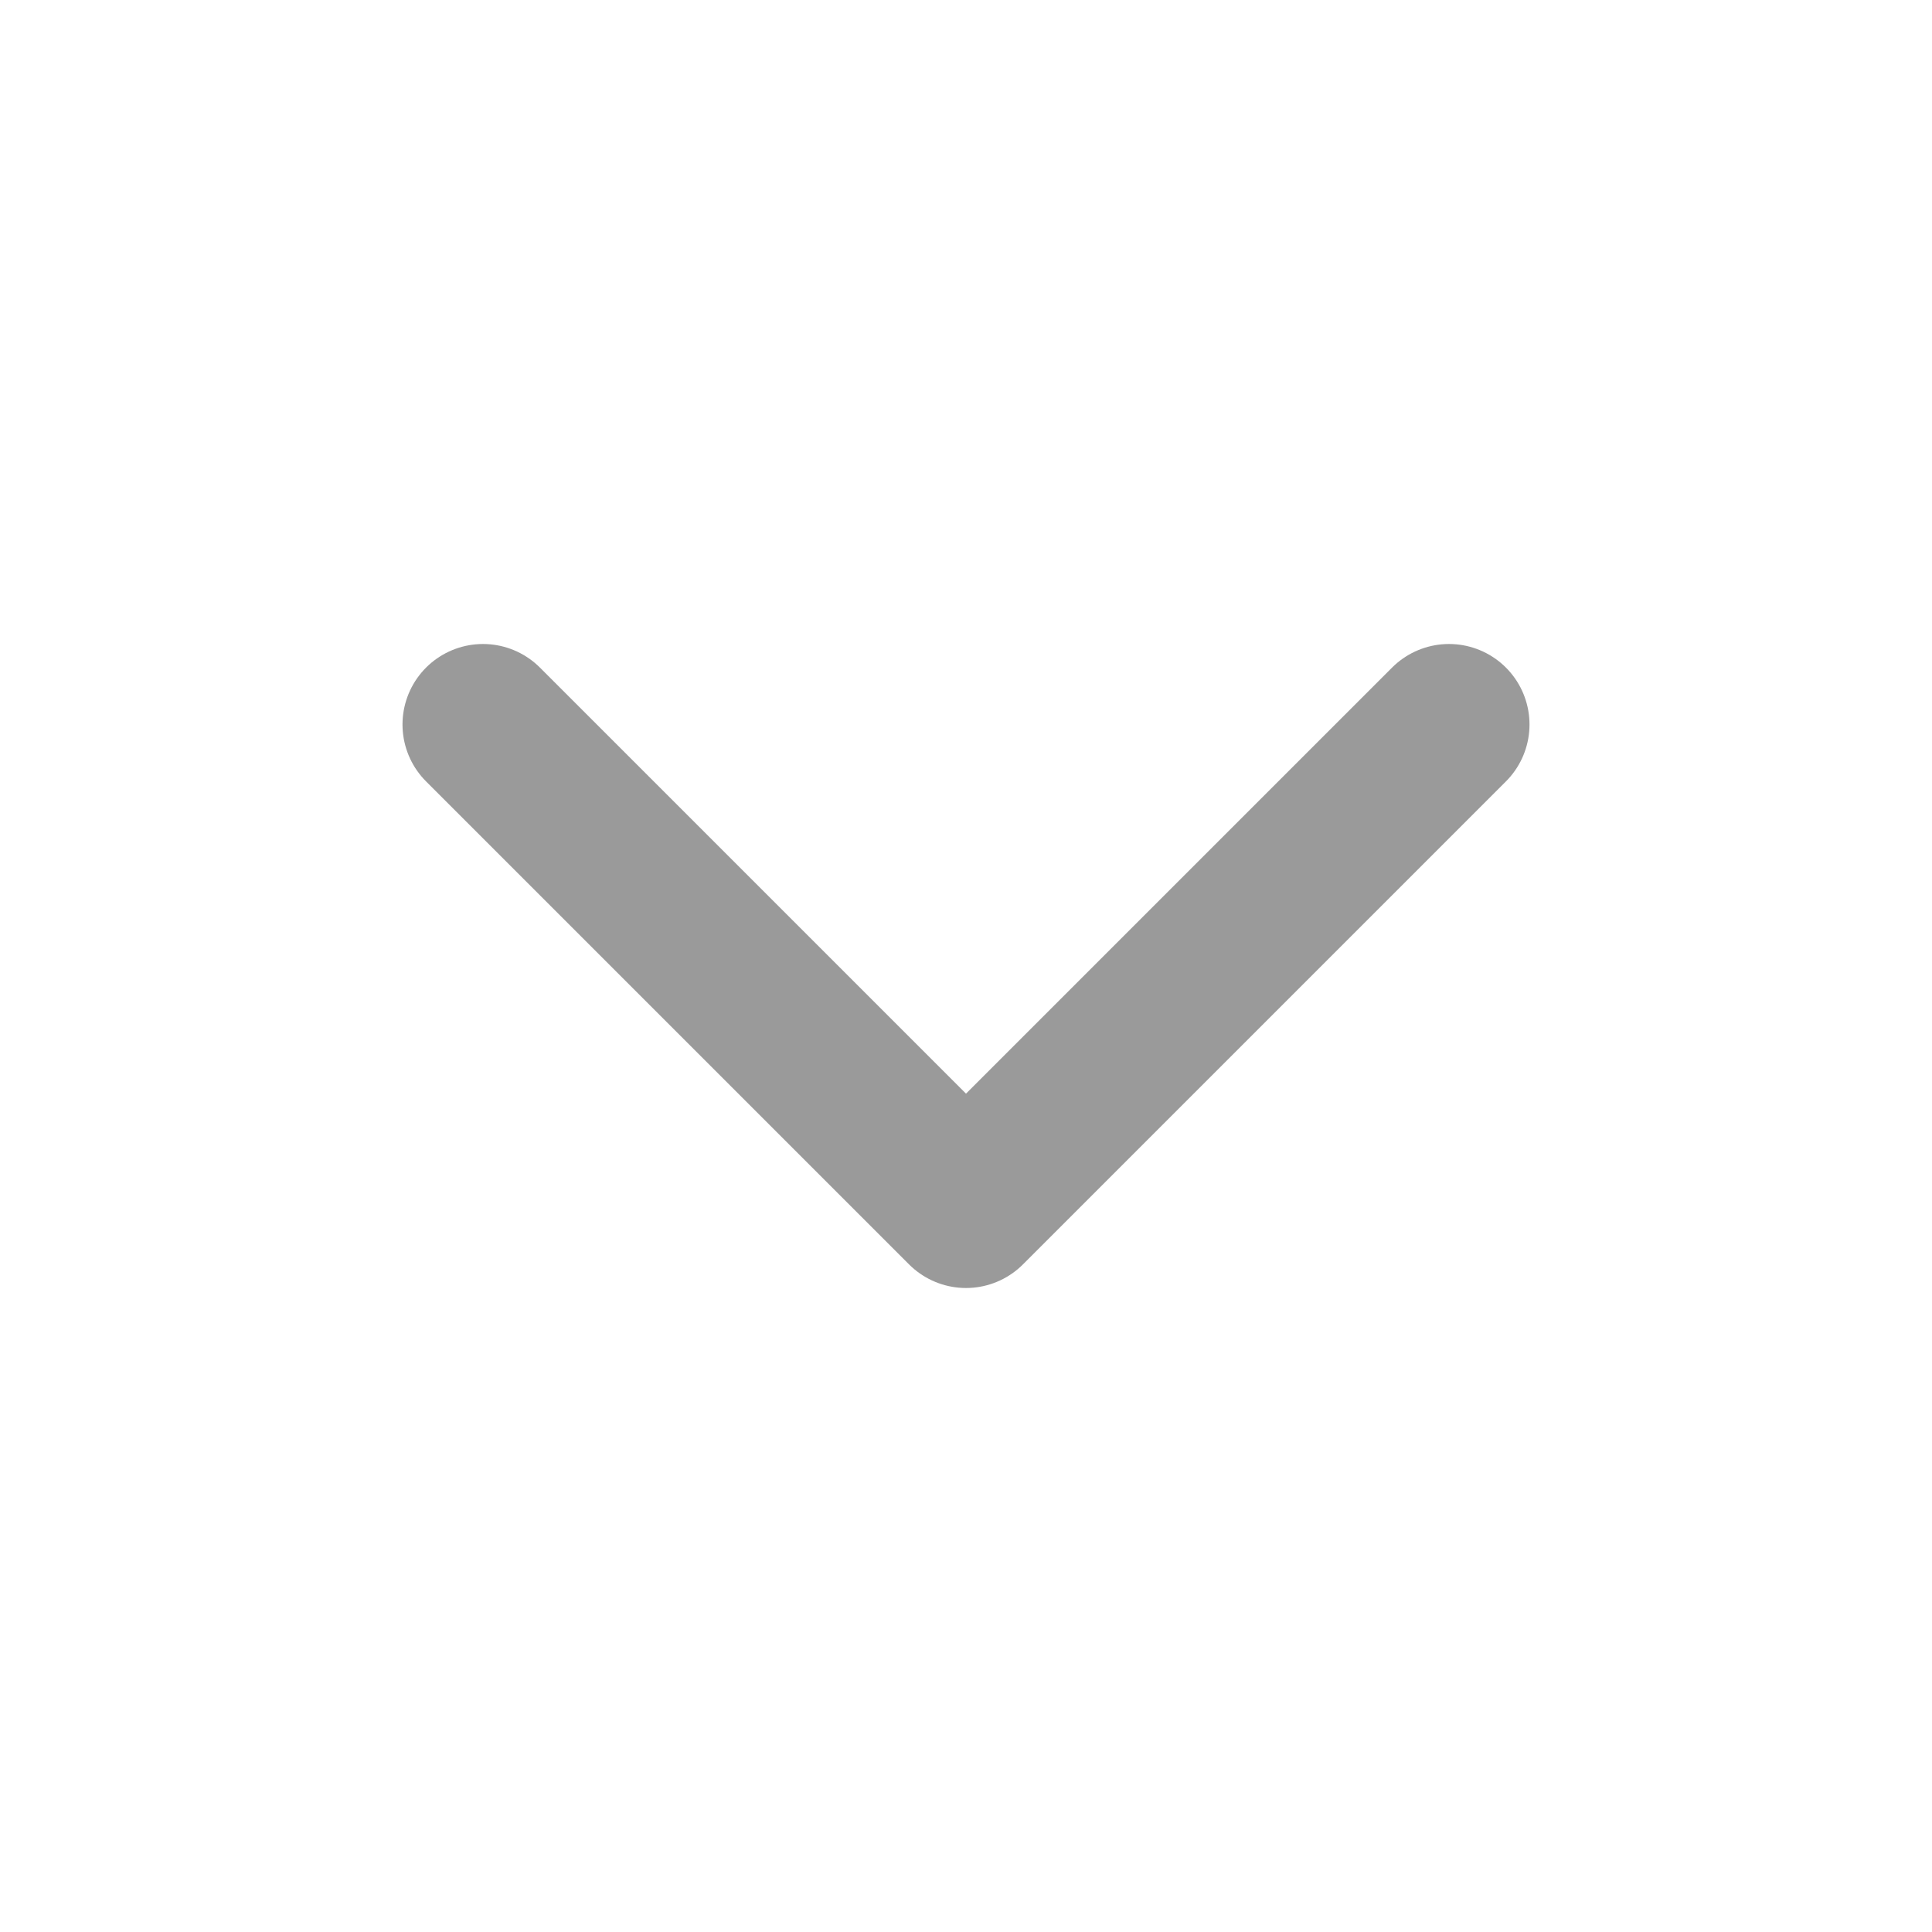
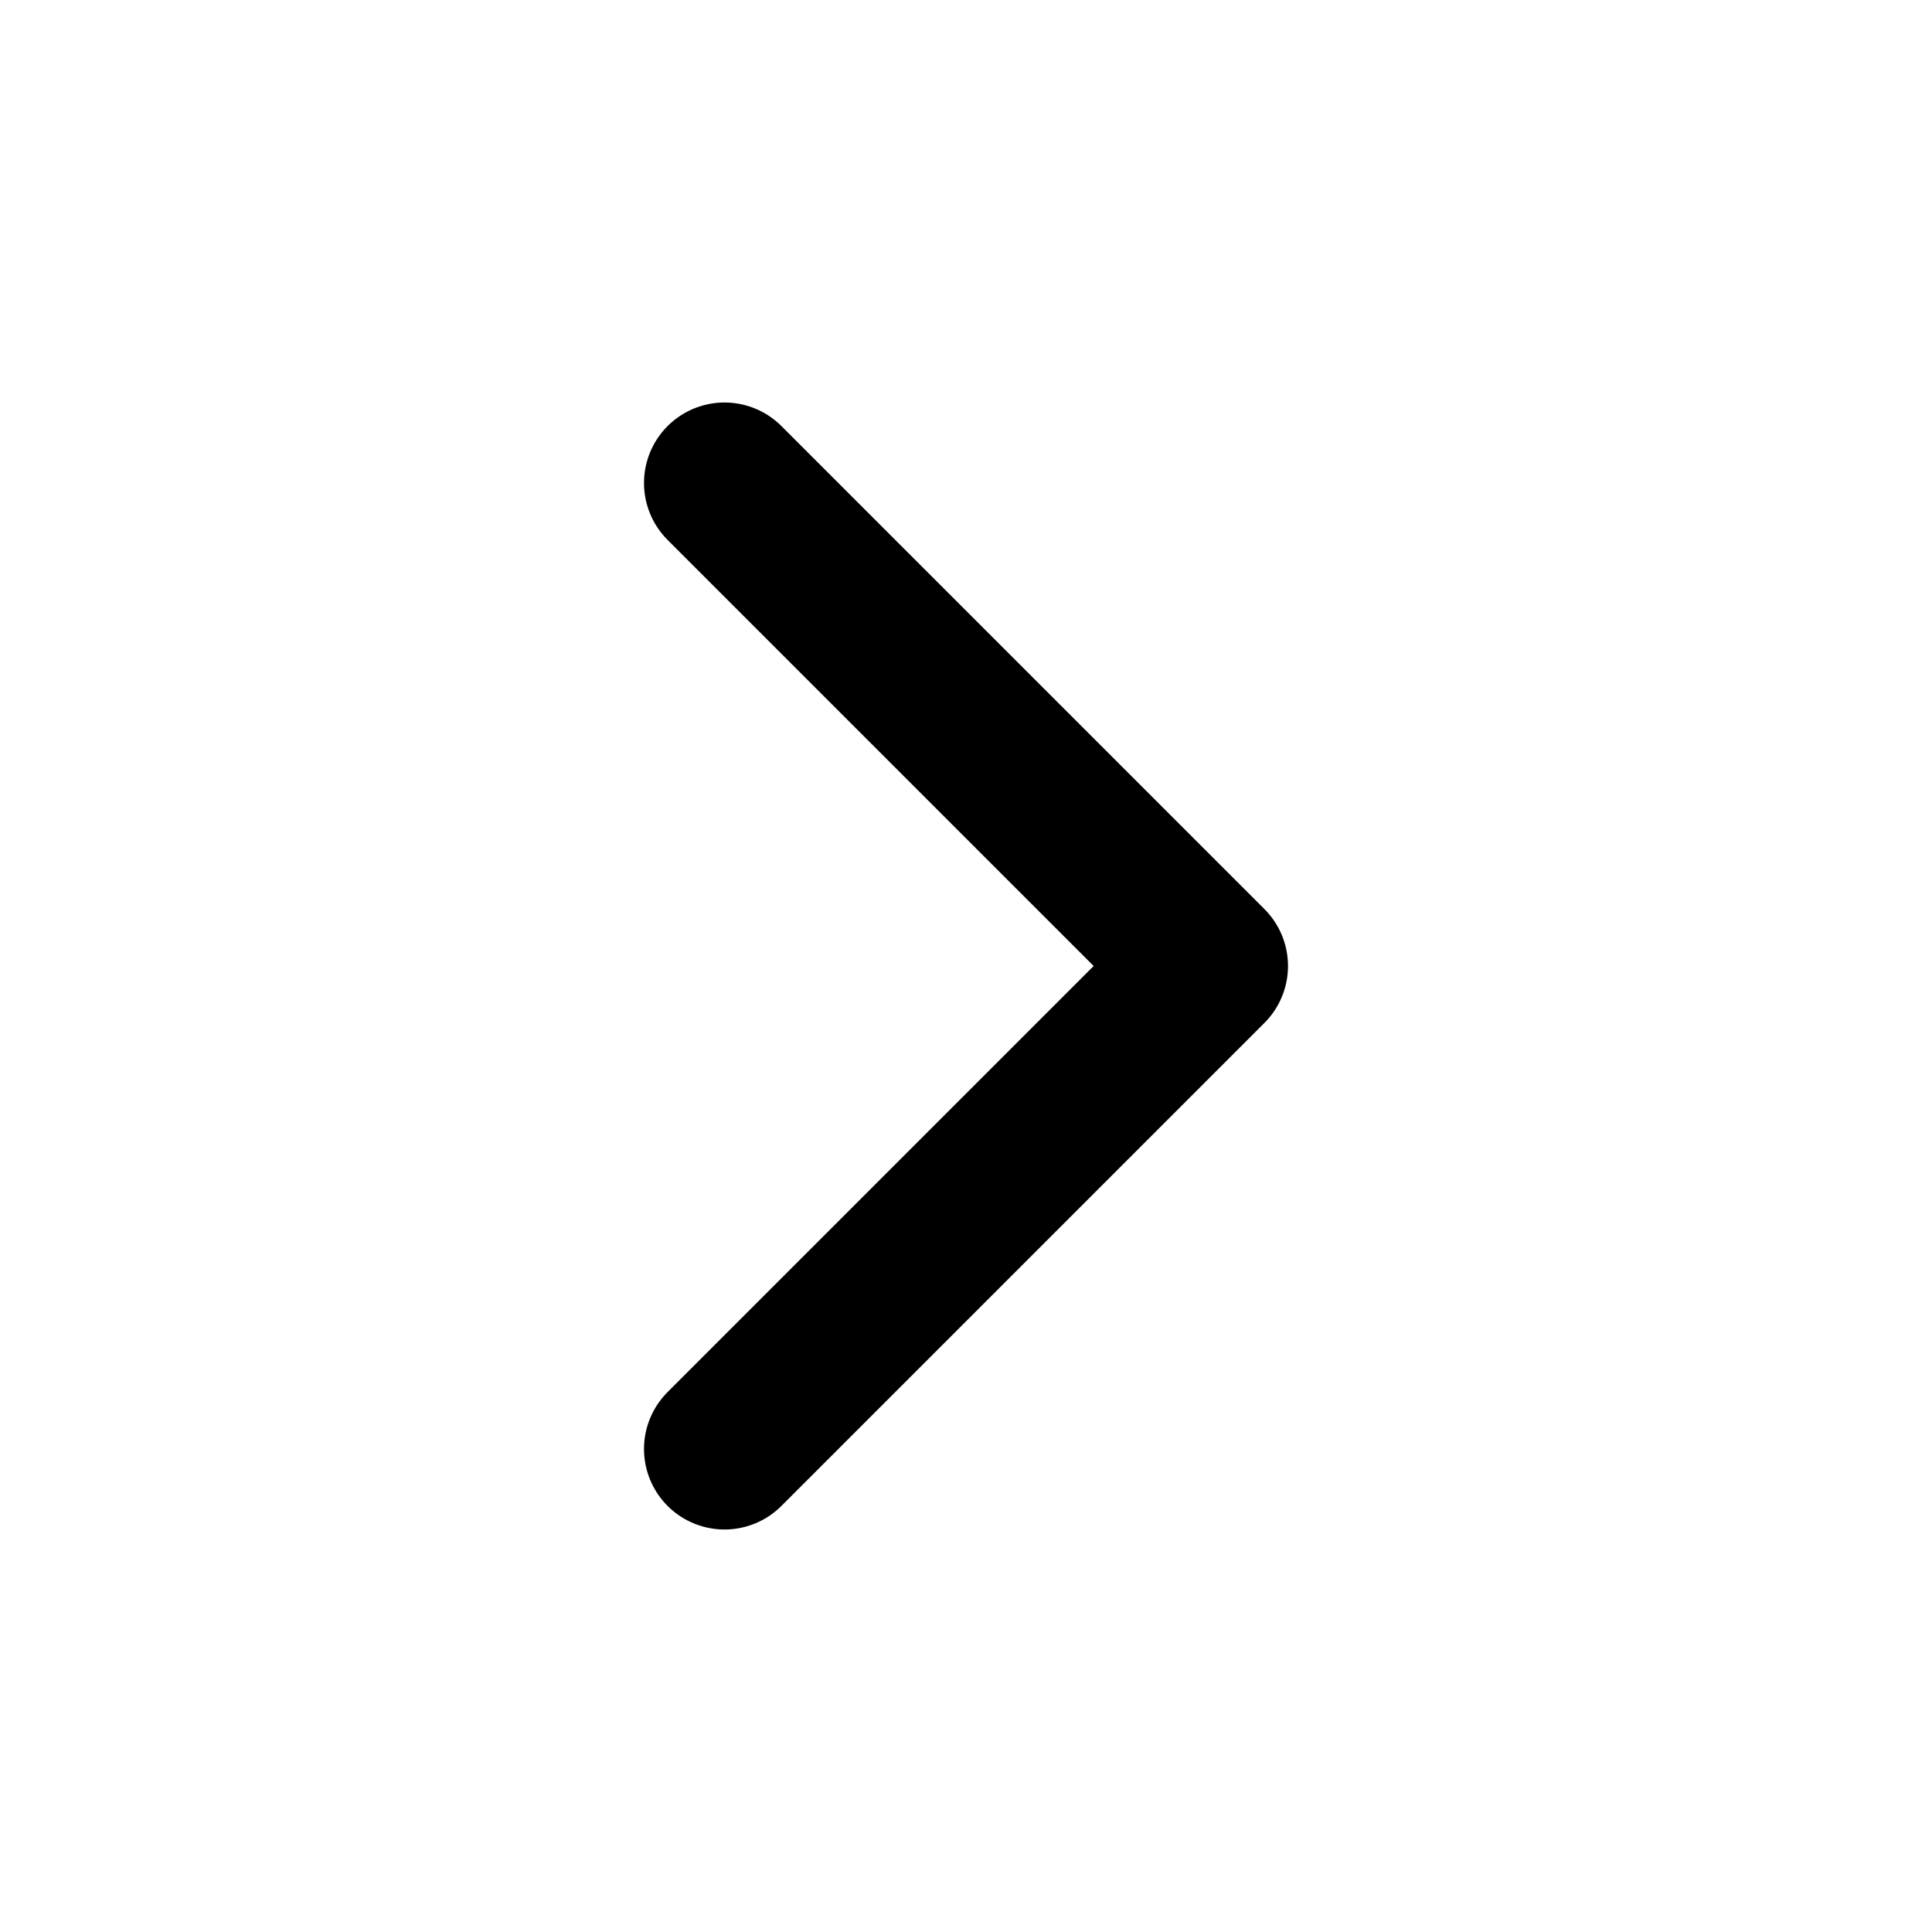
- <svg xmlns="http://www.w3.org/2000/svg" class="lucide lucide-chevron-down" width="24" height="24" viewBox="0 0 24 24" fill="none" stroke="#9A9A9A" stroke-width="2" stroke-linecap="round" stroke-linejoin="round">
-   <path d="m6 9 6 6 6-6" />
+ <svg xmlns="http://www.w3.org/2000/svg" class="lucide lucide-chevron-left" width="24" height="24" viewBox="0 0 24 24" fill="none" stroke="currentColor" stroke-width="2" stroke-linecap="round" stroke-linejoin="round">
+   <path d="m9 18 6-6-6-6" />
</svg>
